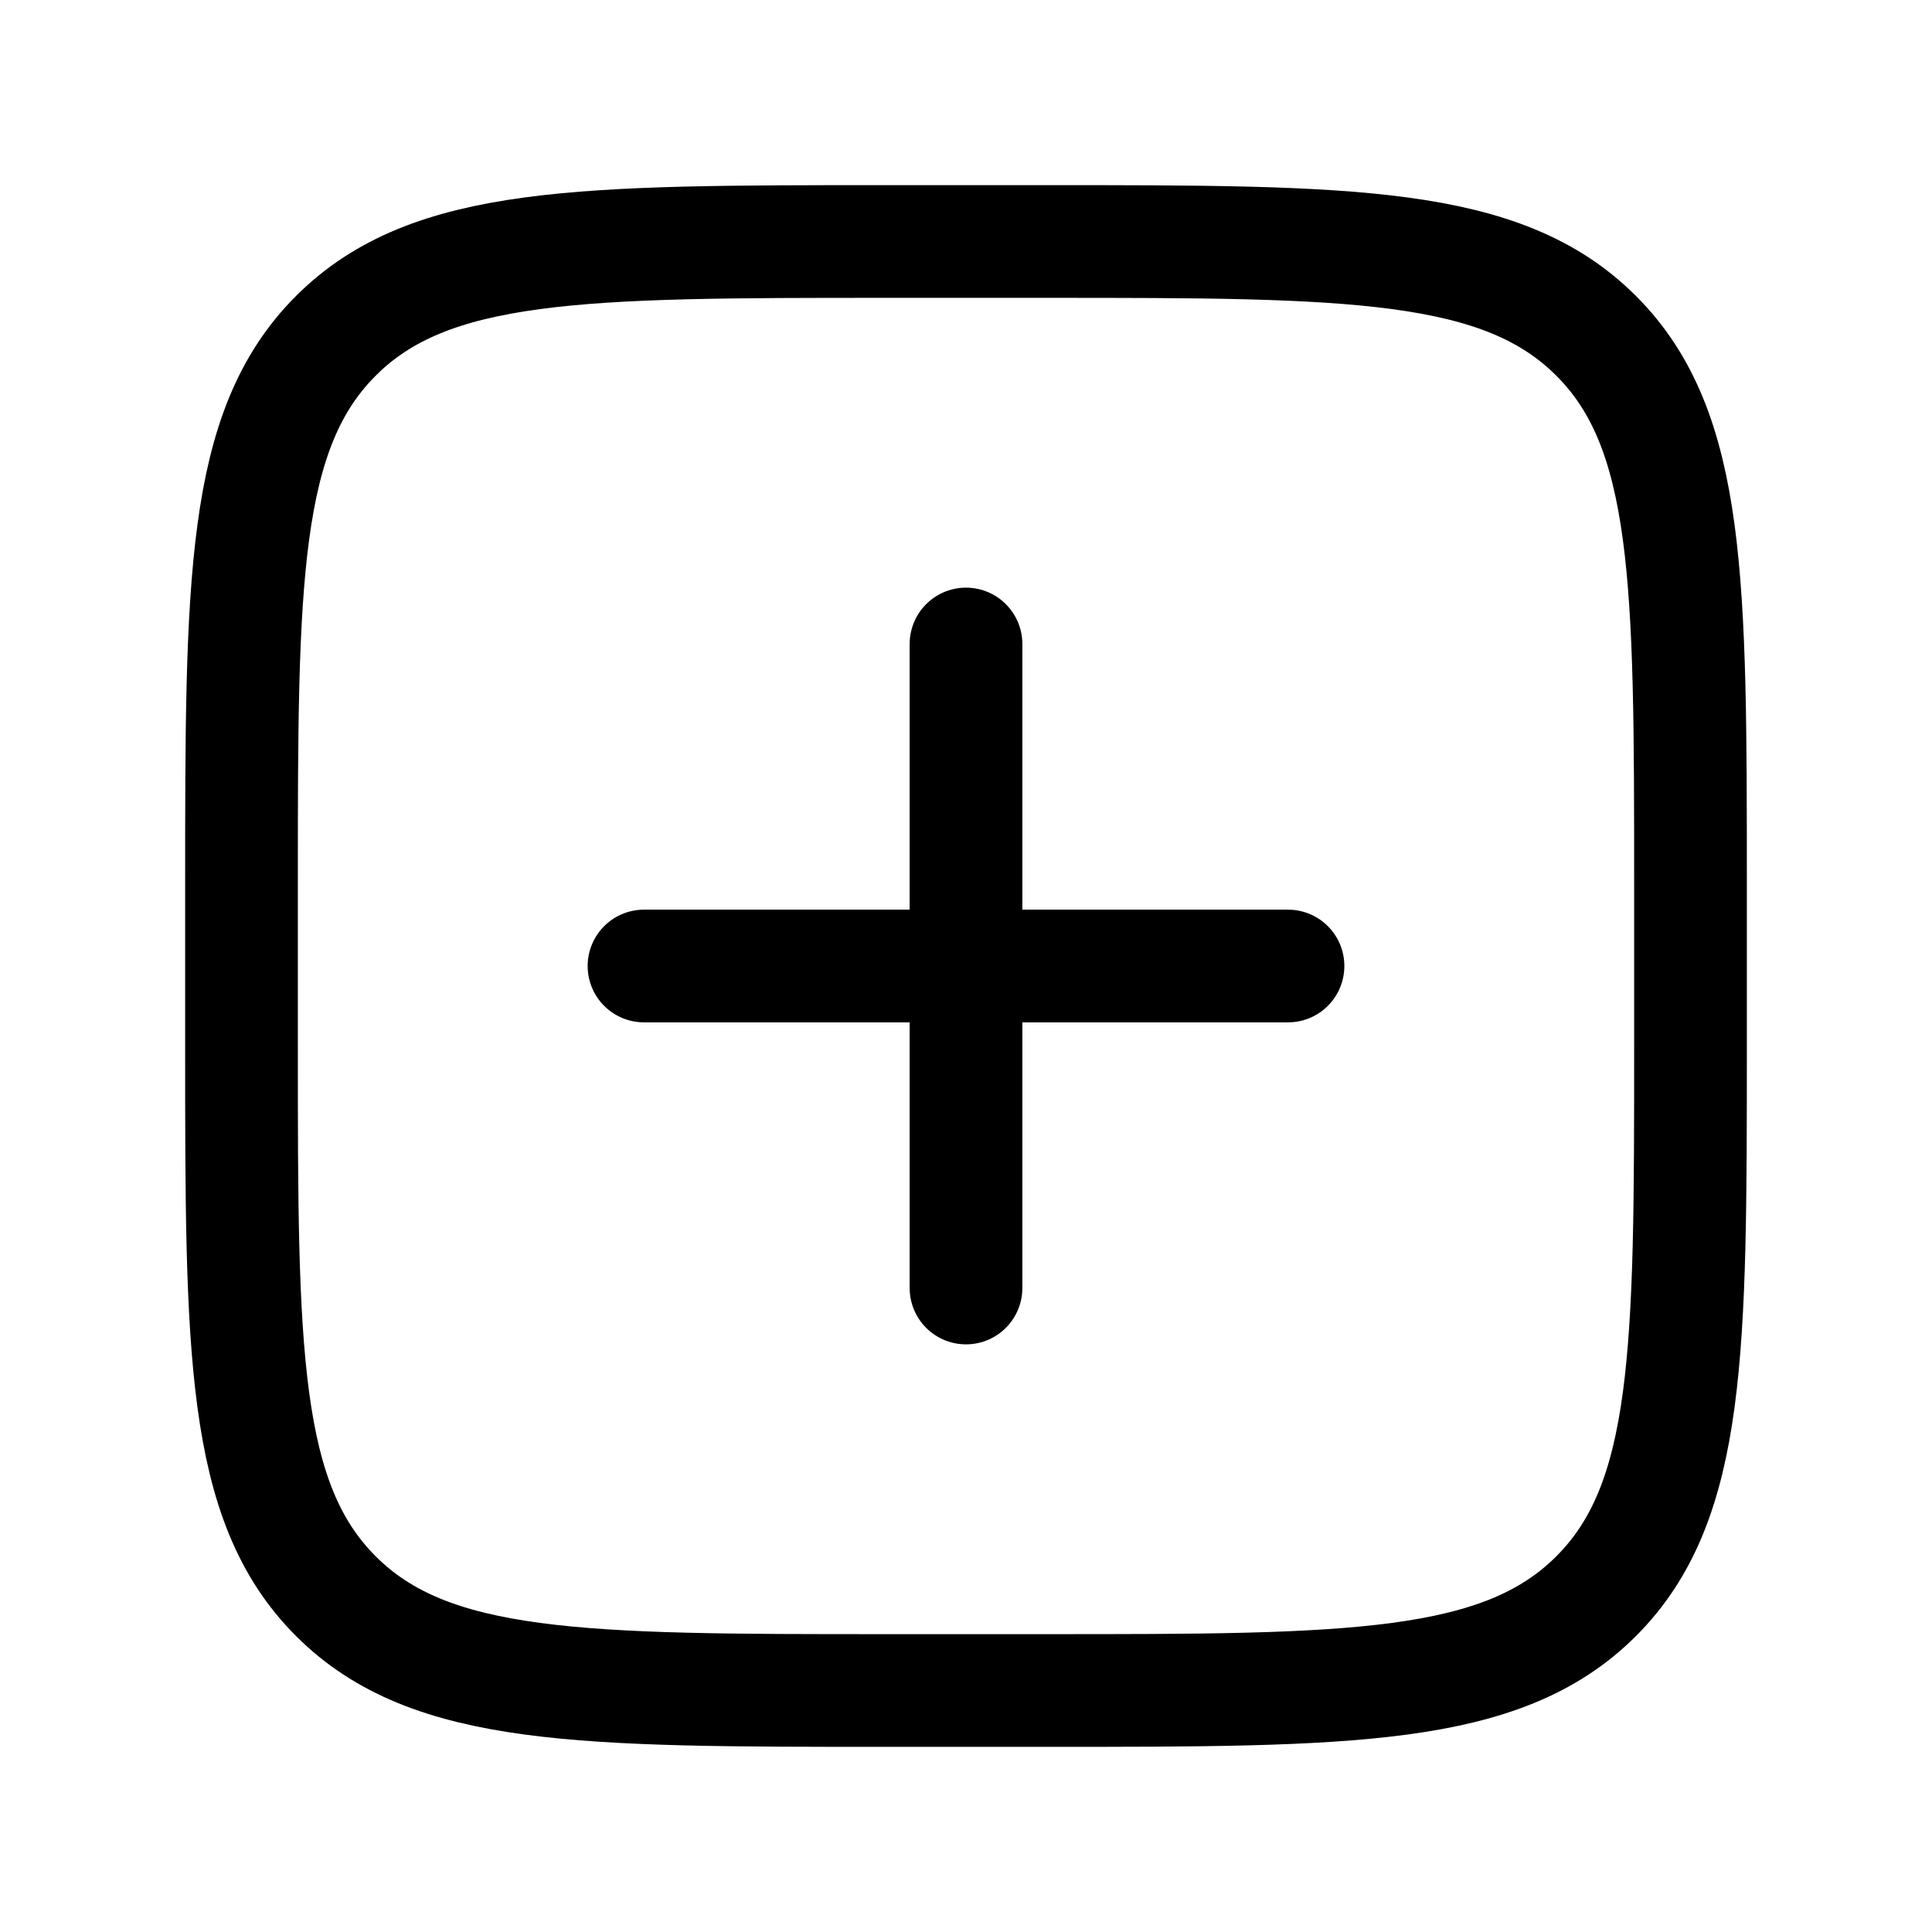
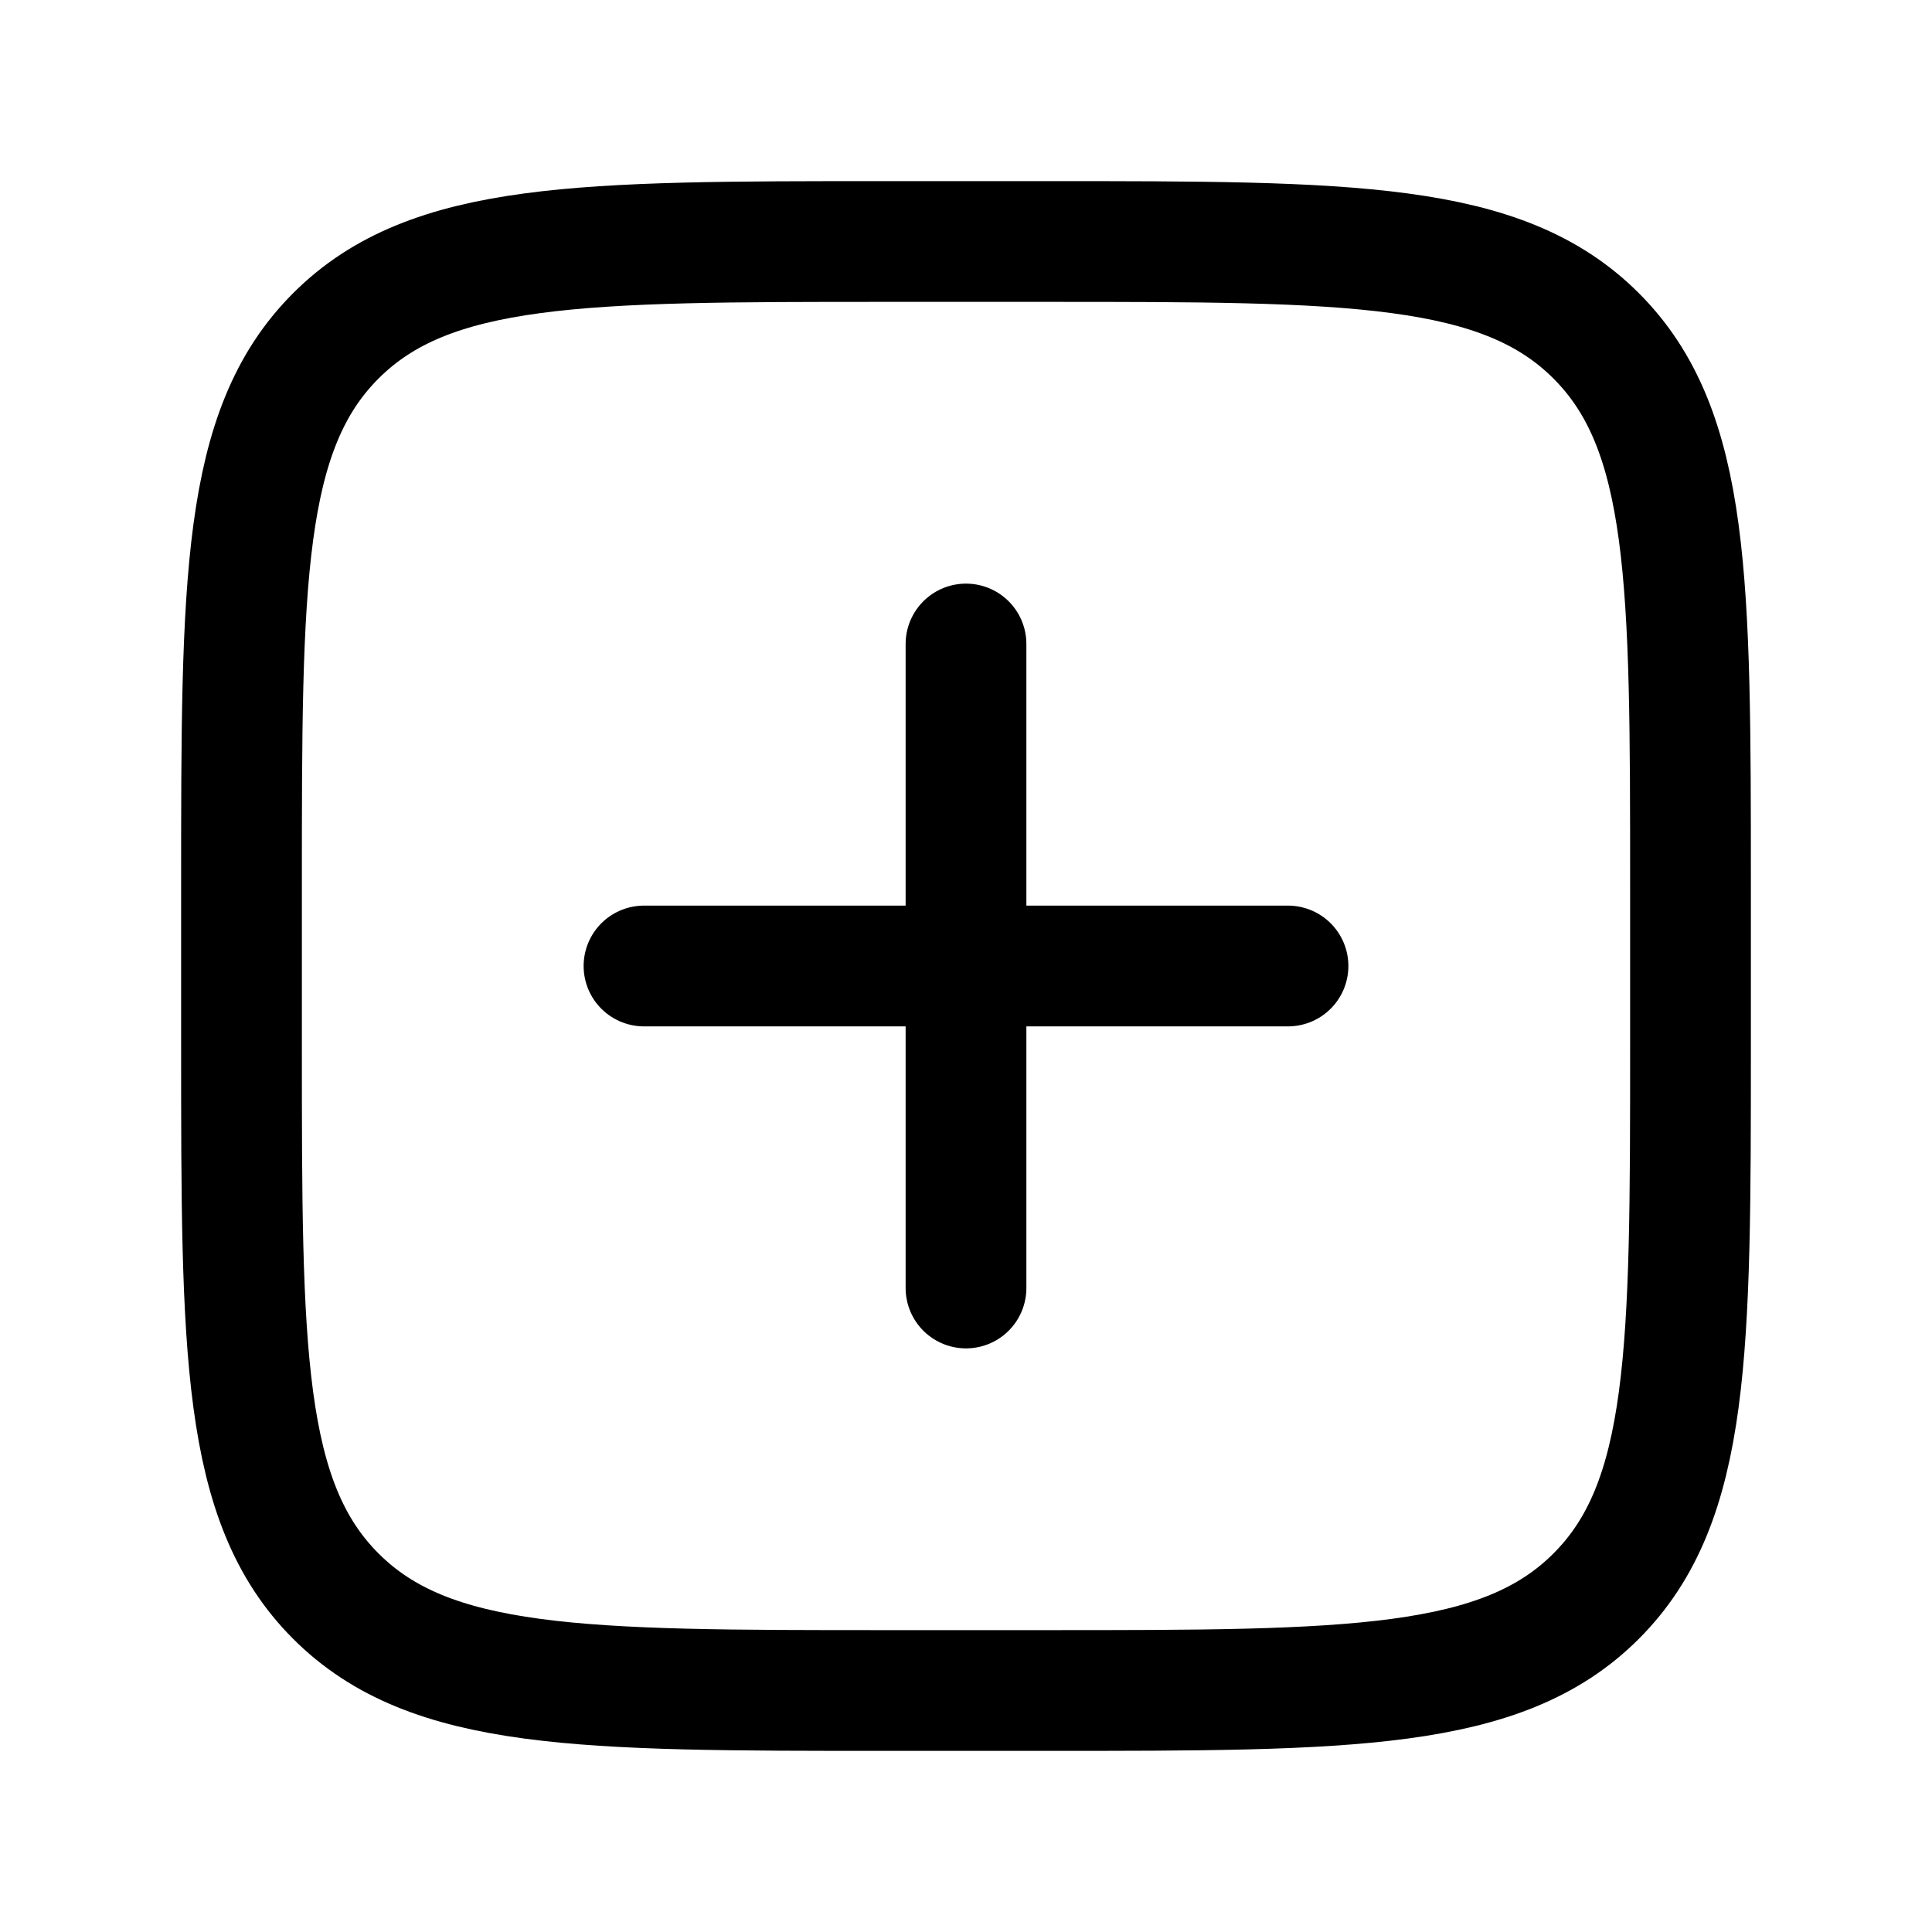
<svg xmlns="http://www.w3.org/2000/svg" width="24" height="24" viewBox="0 0 24 24" fill="none">
-   <path d="M3 11C3 7.229 3 5.343 4.172 4.172C5.343 3 7.229 3 11 3H13C16.771 3 18.657 3 19.828 4.172C21 5.343 21 7.229 21 11V13C21 16.771 21 18.657 19.828 19.828C18.657 21 16.771 21 13 21H11C7.229 21 5.343 21 4.172 19.828C3 18.657 3 16.771 3 13V11Z" stroke="currentColor" stroke-width="1.4" />
-   <path d="M12 8L12 16" stroke="currentColor" stroke-width="1.4" stroke-linecap="round" stroke-linejoin="round" />
-   <path d="M16 12L8 12" stroke="currentColor" stroke-width="1.4" stroke-linecap="round" stroke-linejoin="round" />
+   <path d="M3 11C3 7.229 3 5.343 4.172 4.172C5.343 3 7.229 3 11 3H13C16.771 3 18.657 3 19.828 4.172C21 5.343 21 7.229 21 11V13C21 16.771 21 18.657 19.828 19.828C18.657 21 16.771 21 13 21H11C7.229 21 5.343 21 4.172 19.828C3 18.657 3 16.771 3 13V11Z" stroke="currentColor" stroke-width="1.5" />
+   <path d="M12 8L12 16" stroke="currentColor" stroke-width="1.5" stroke-linecap="round" stroke-linejoin="round" />
+   <path d="M16 12L8 12" stroke="currentColor" stroke-width="1.5" stroke-linecap="round" stroke-linejoin="round" />
</svg>
